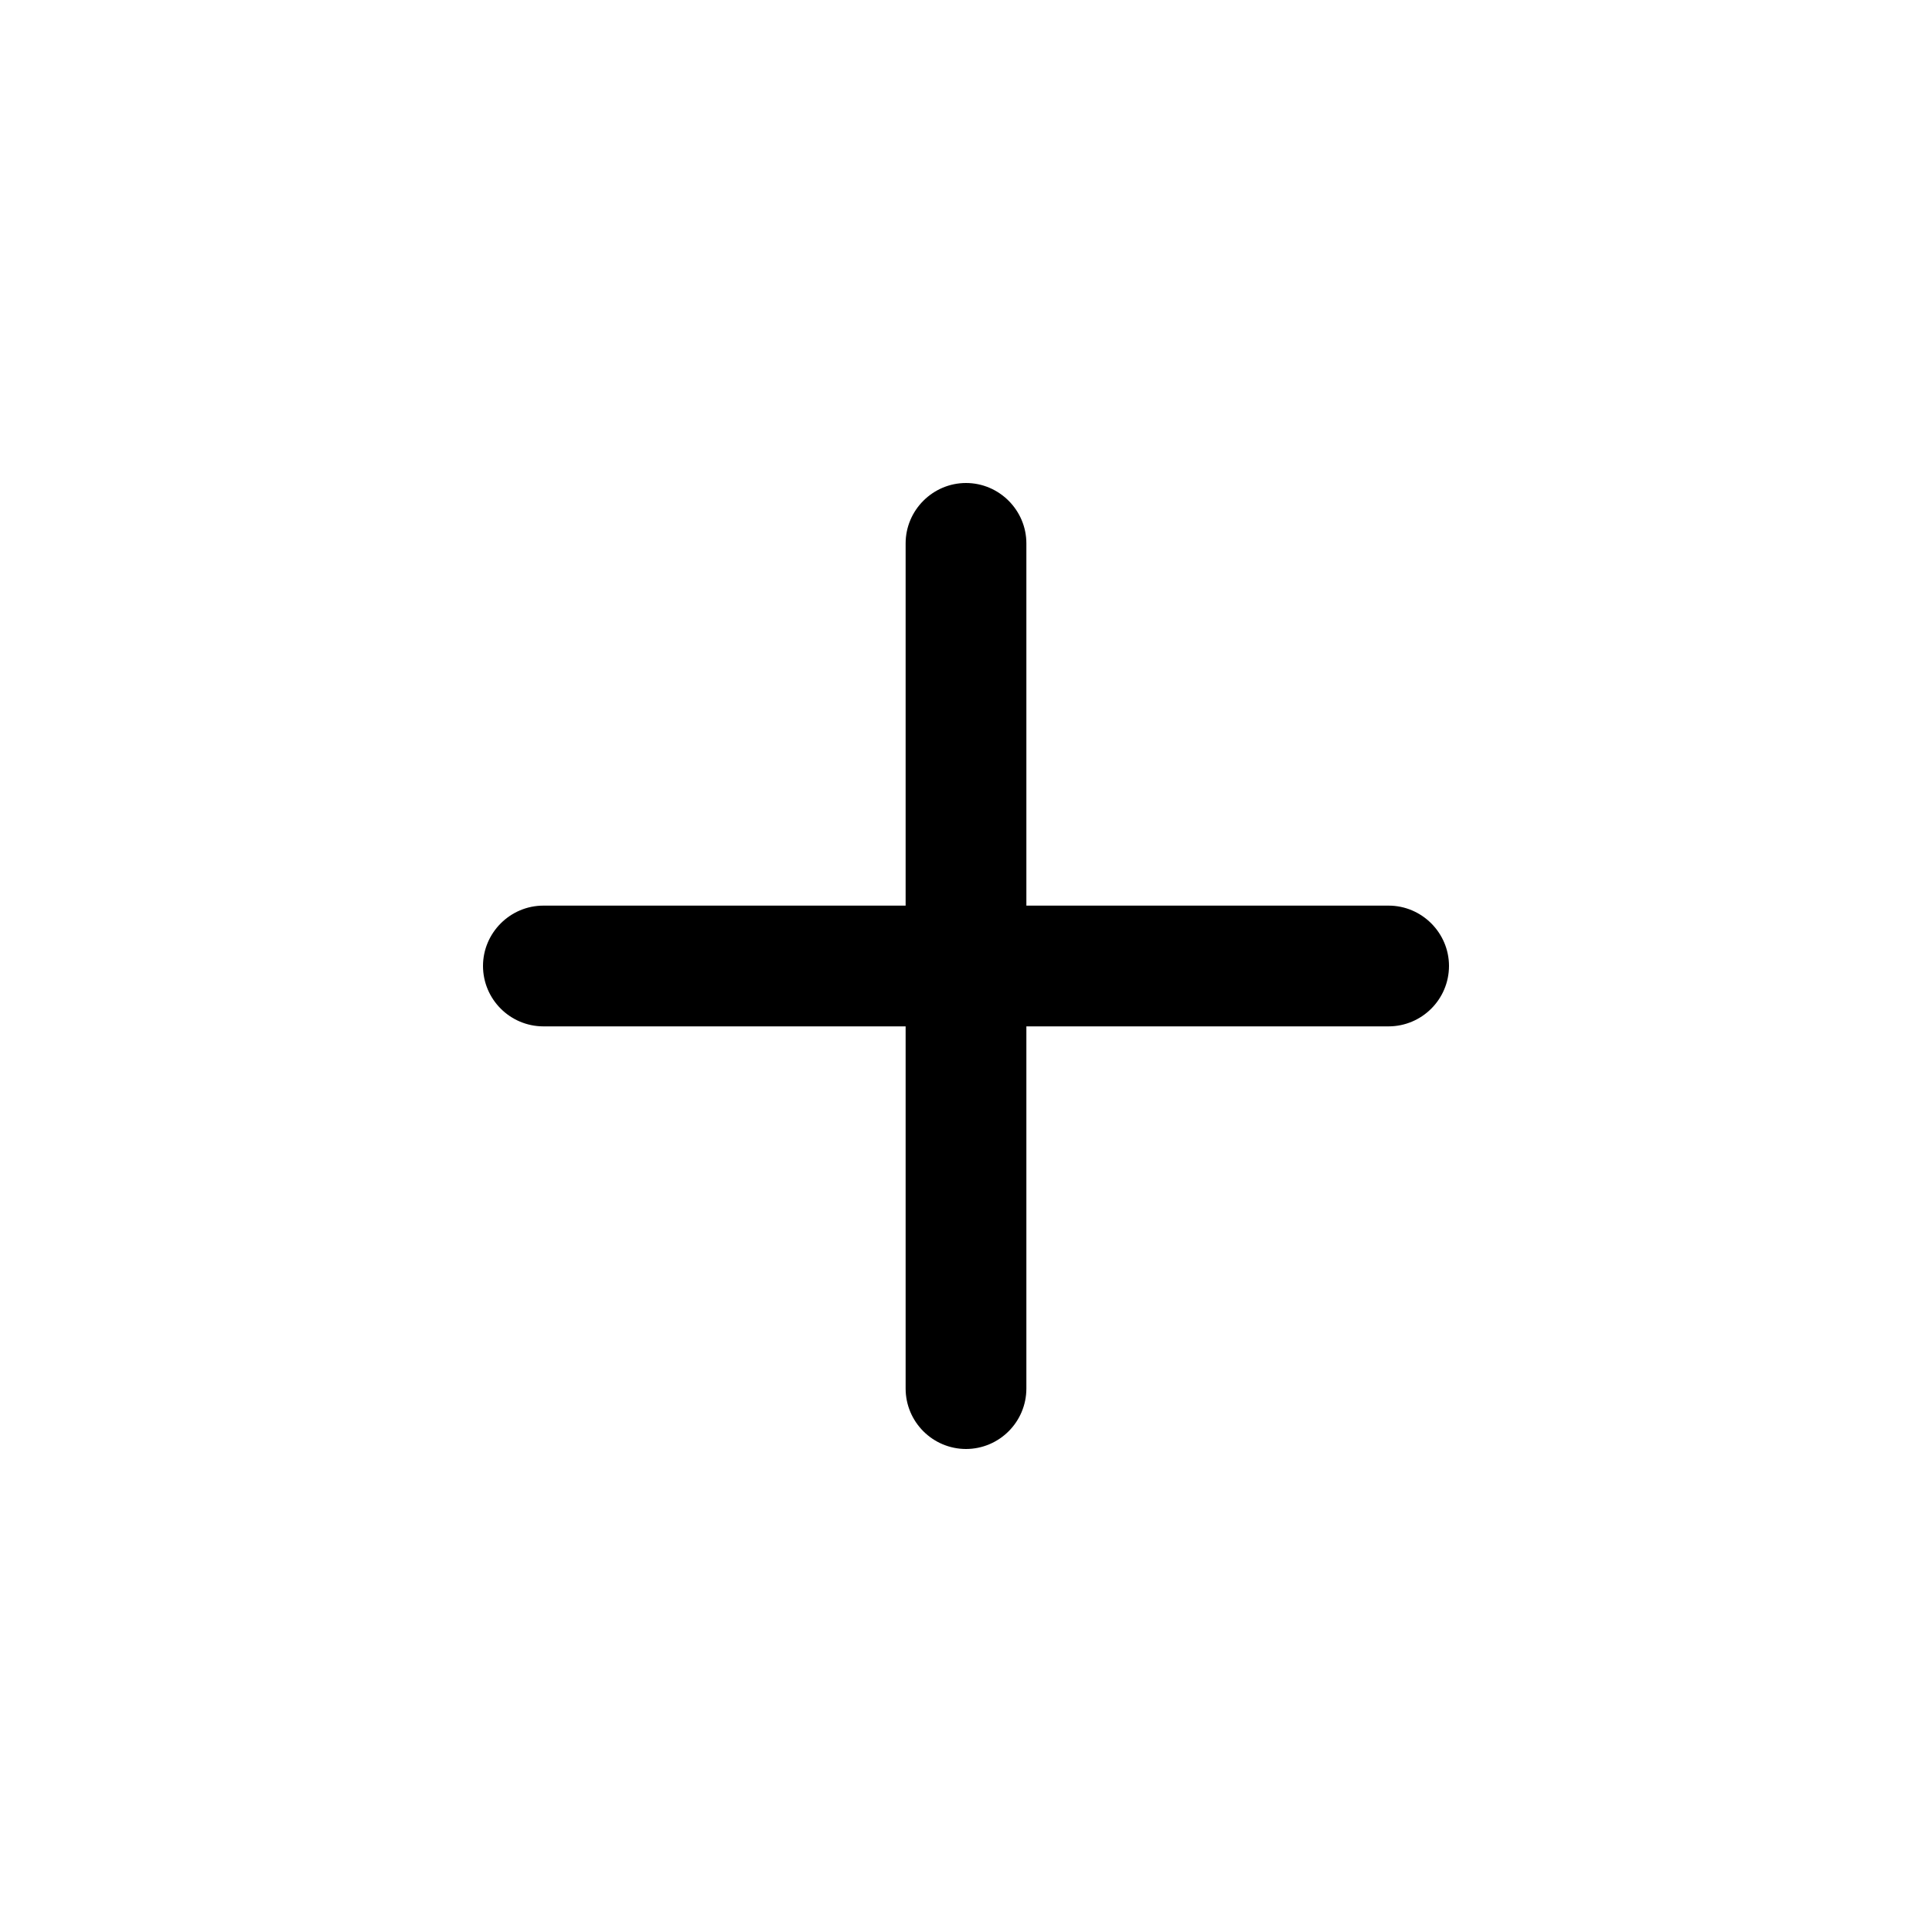
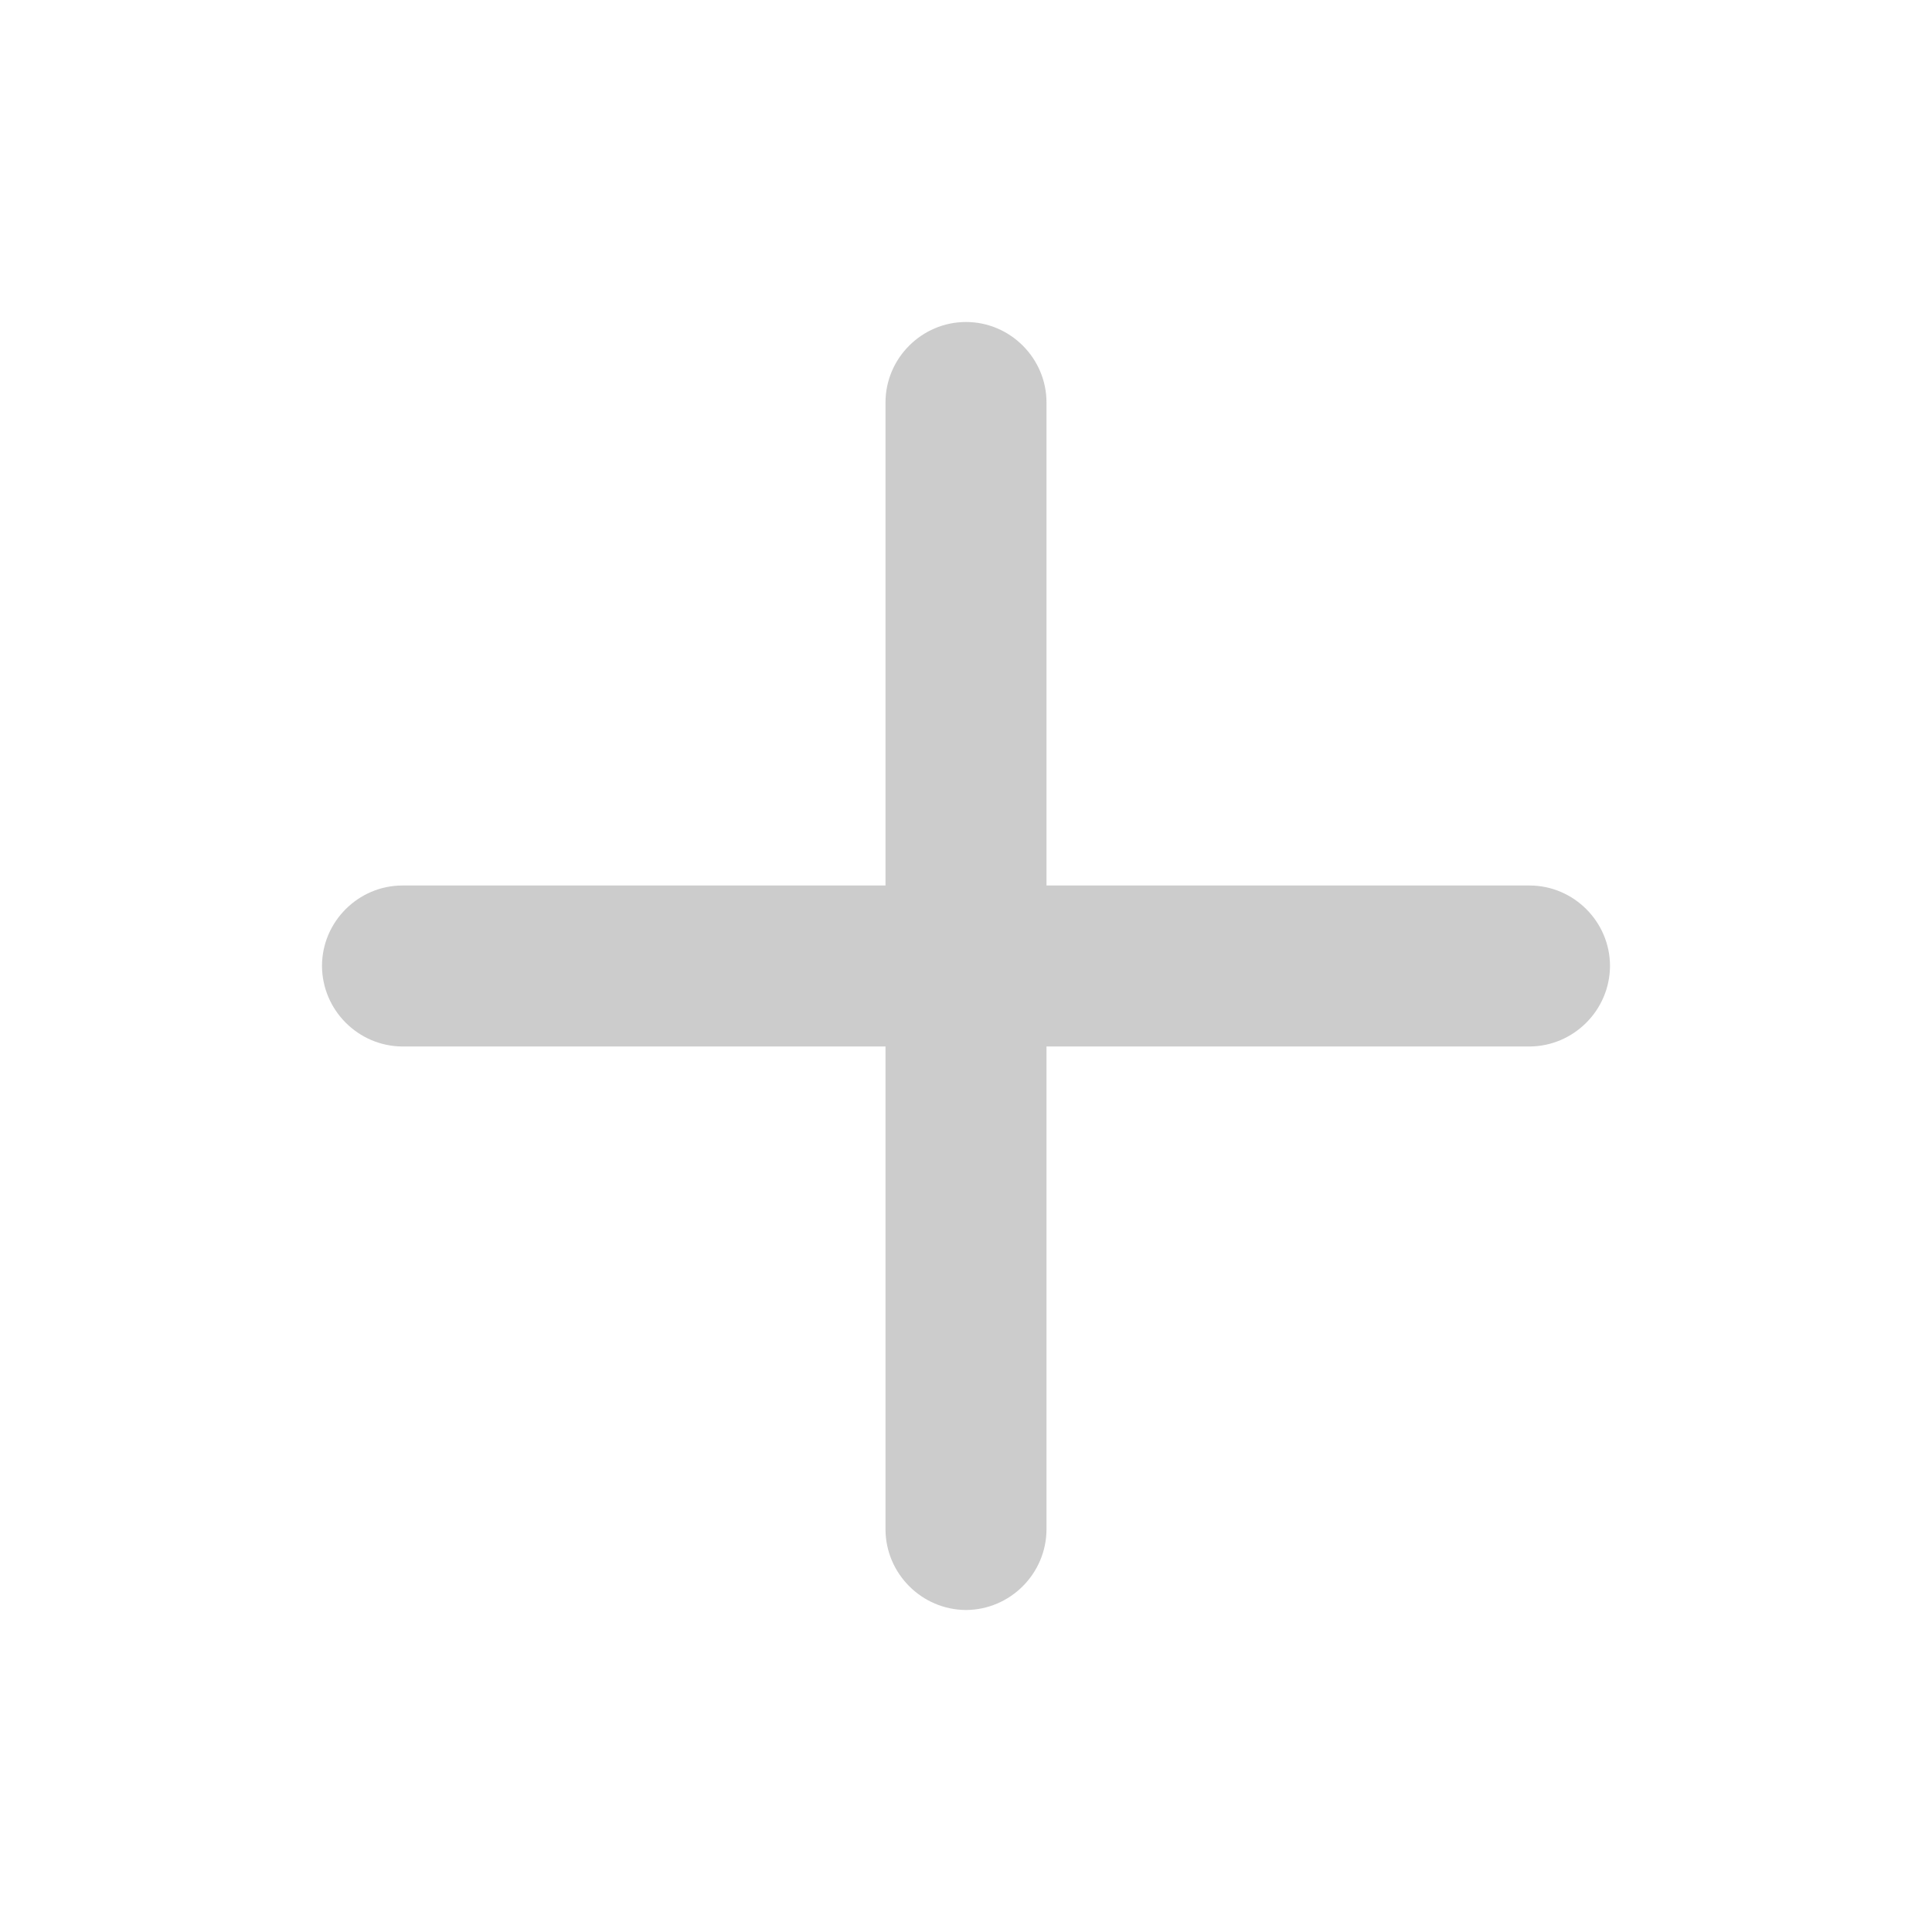
- <svg xmlns="http://www.w3.org/2000/svg" viewBox="0 0 12 12" fill-rule="evenodd" clip-rule="evenodd" stroke-linejoin="round" stroke-miterlimit="2">
-   <path d="M6 3c.206 0 .375.169.375.375v2.25h2.25c.206 0 .375.169.375.375a.376.376 0 01-.375.375h-2.25v2.25A.376.376 0 016 9a.376.376 0 01-.375-.375v-2.25h-2.25A.376.376 0 013 6c0-.206.169-.375.375-.375h2.25v-2.25C5.625 3.169 5.794 3 6 3z" />
+ <svg xmlns="http://www.w3.org/2000/svg" width="100%" height="100%" viewBox="0 0 12 12" version="1.1" xml:space="preserve" style="fill-rule:evenodd;clip-rule:evenodd;stroke-linejoin:round;stroke-miterlimit:2;">
+   <g transform="matrix(1.33333,0,0,1.33333,-2,-2)">
+     <path d="M6,3C6.206,3 6.375,3.169 6.375,3.375L6.375,5.625L8.625,5.625C8.831,5.625 9,5.794 9,6C8.999,6.206 8.831,6.374 8.625,6.375L6.375,6.375L6.375,8.625C6.374,8.831 6.206,8.999 6,9C5.794,8.999 5.626,8.831 5.625,8.625L5.625,6.375L3.375,6.375C3.169,6.374 3.001,6.206 3,6C3,5.794 3.169,5.625 3.375,5.625L5.625,5.625L5.625,3.375C5.625,3.169 5.794,3 6,3Z" style="fill:rgb(204,204,204);" />
+   </g>
</svg>
